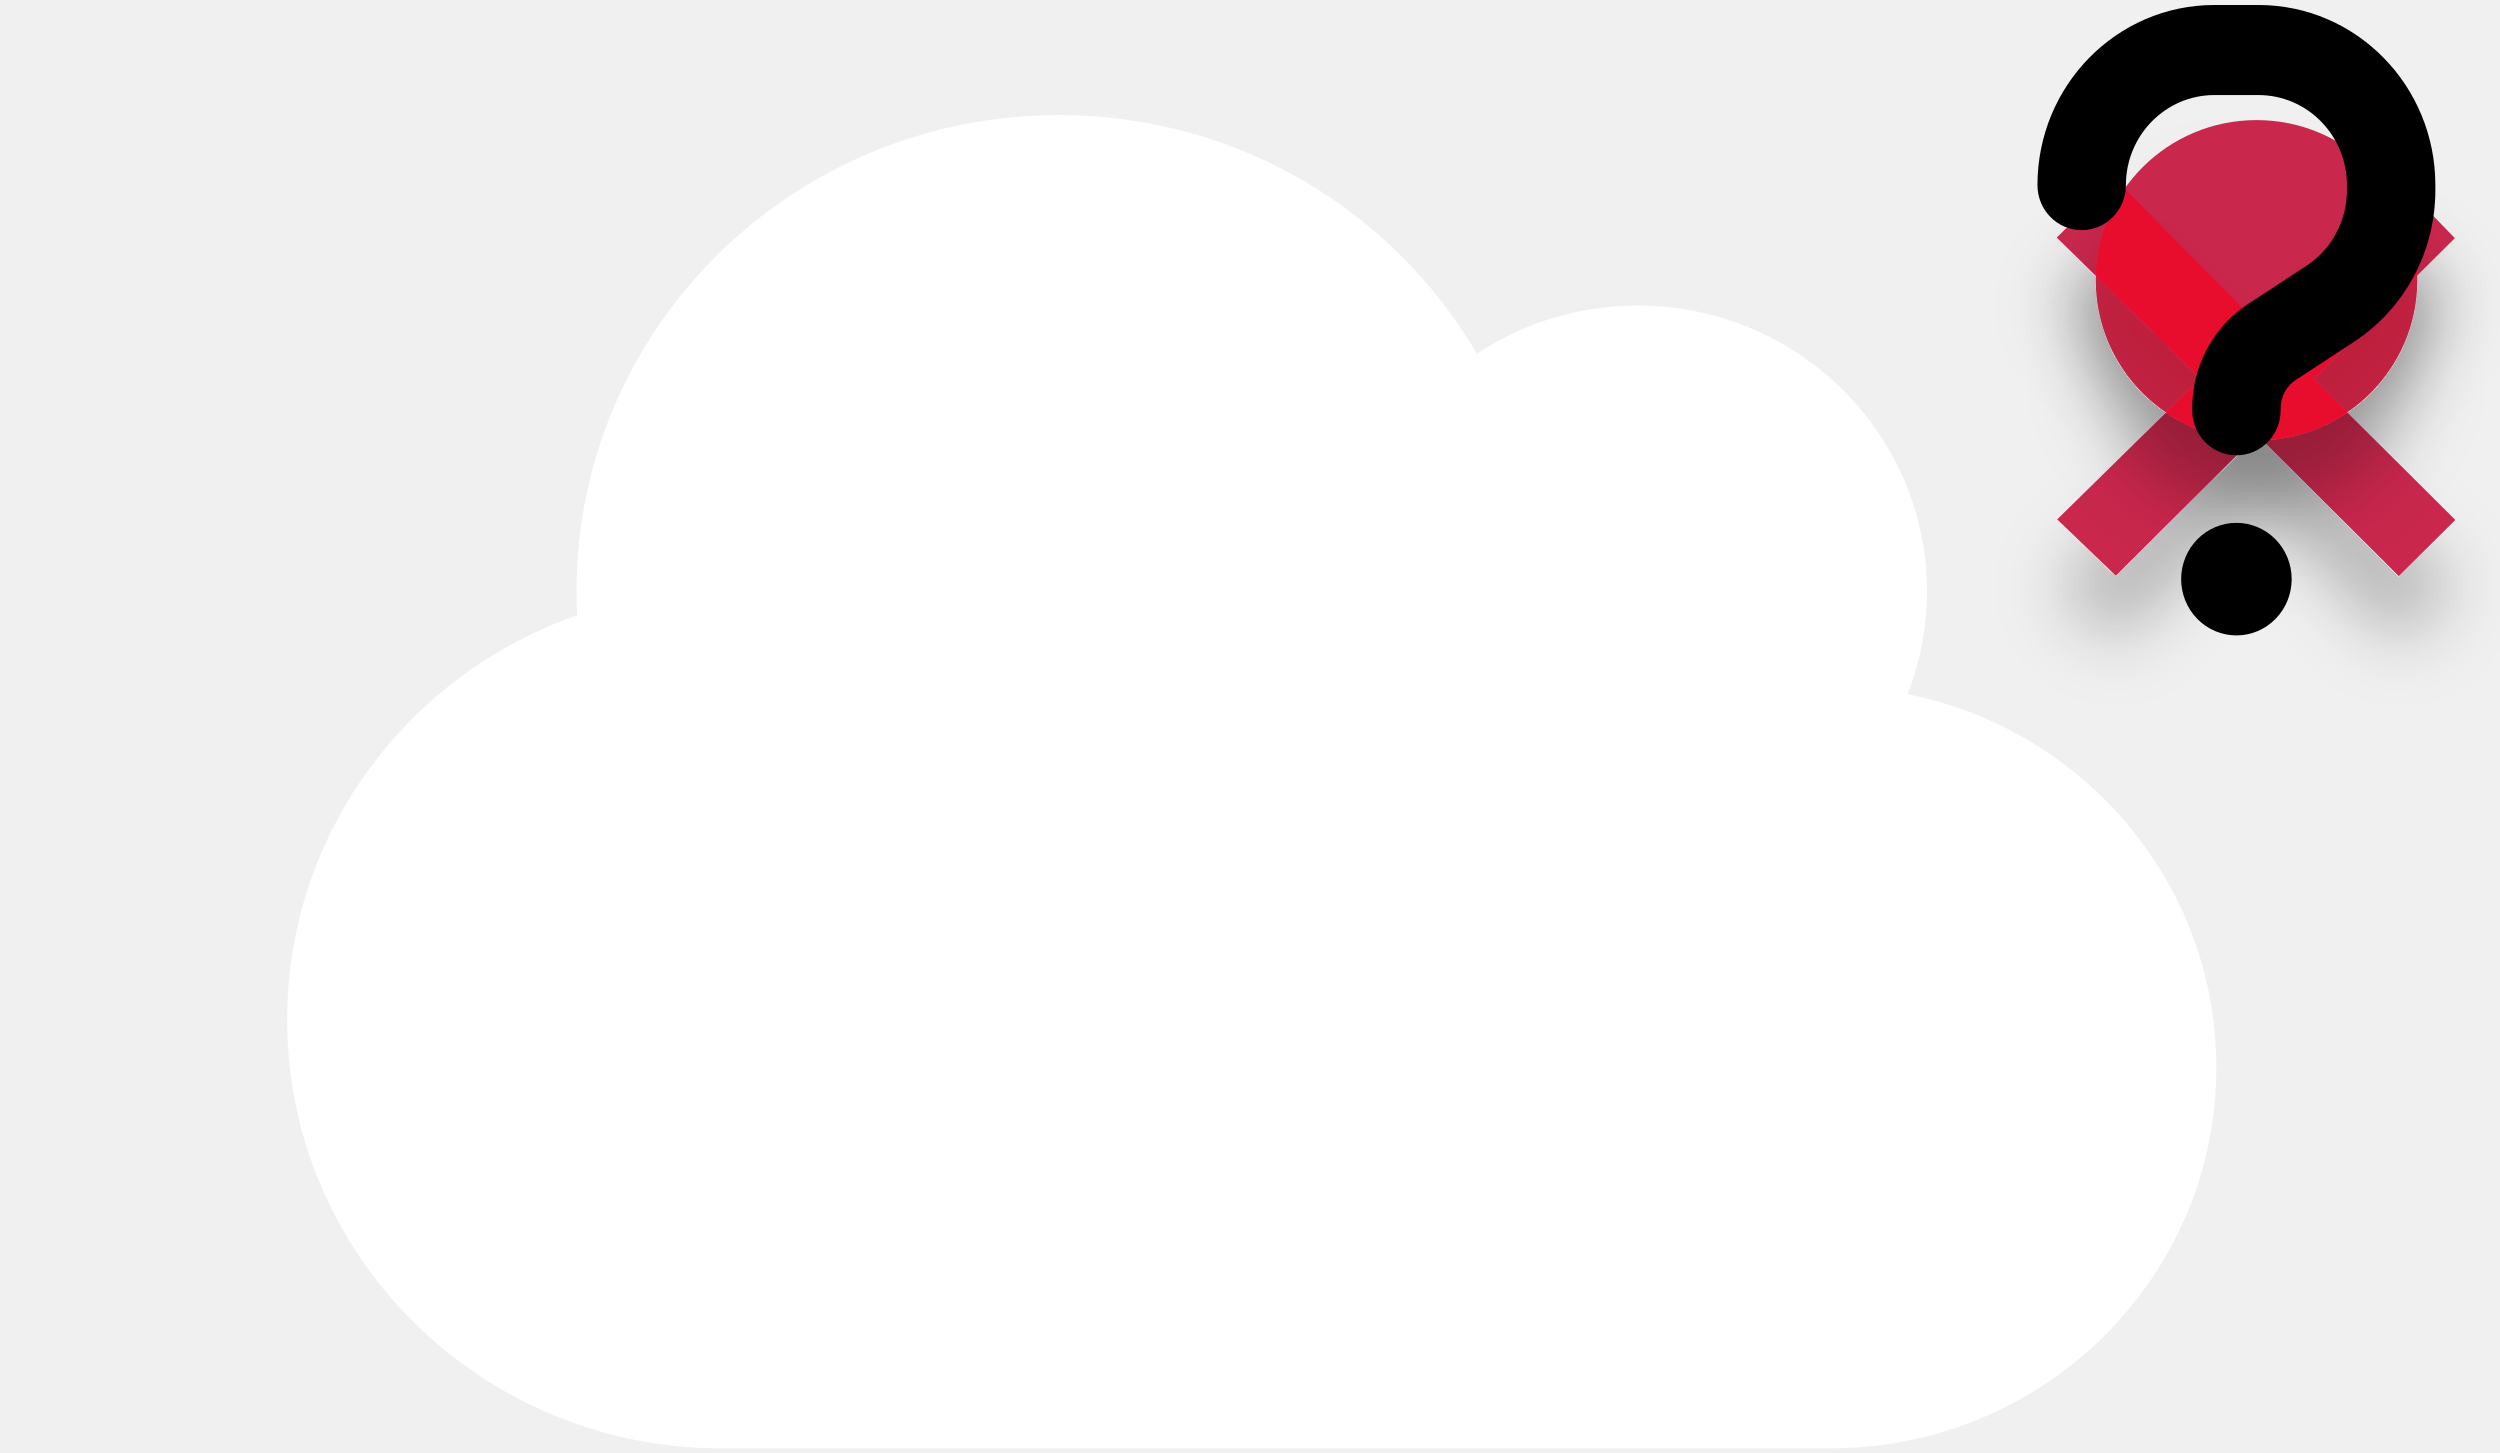
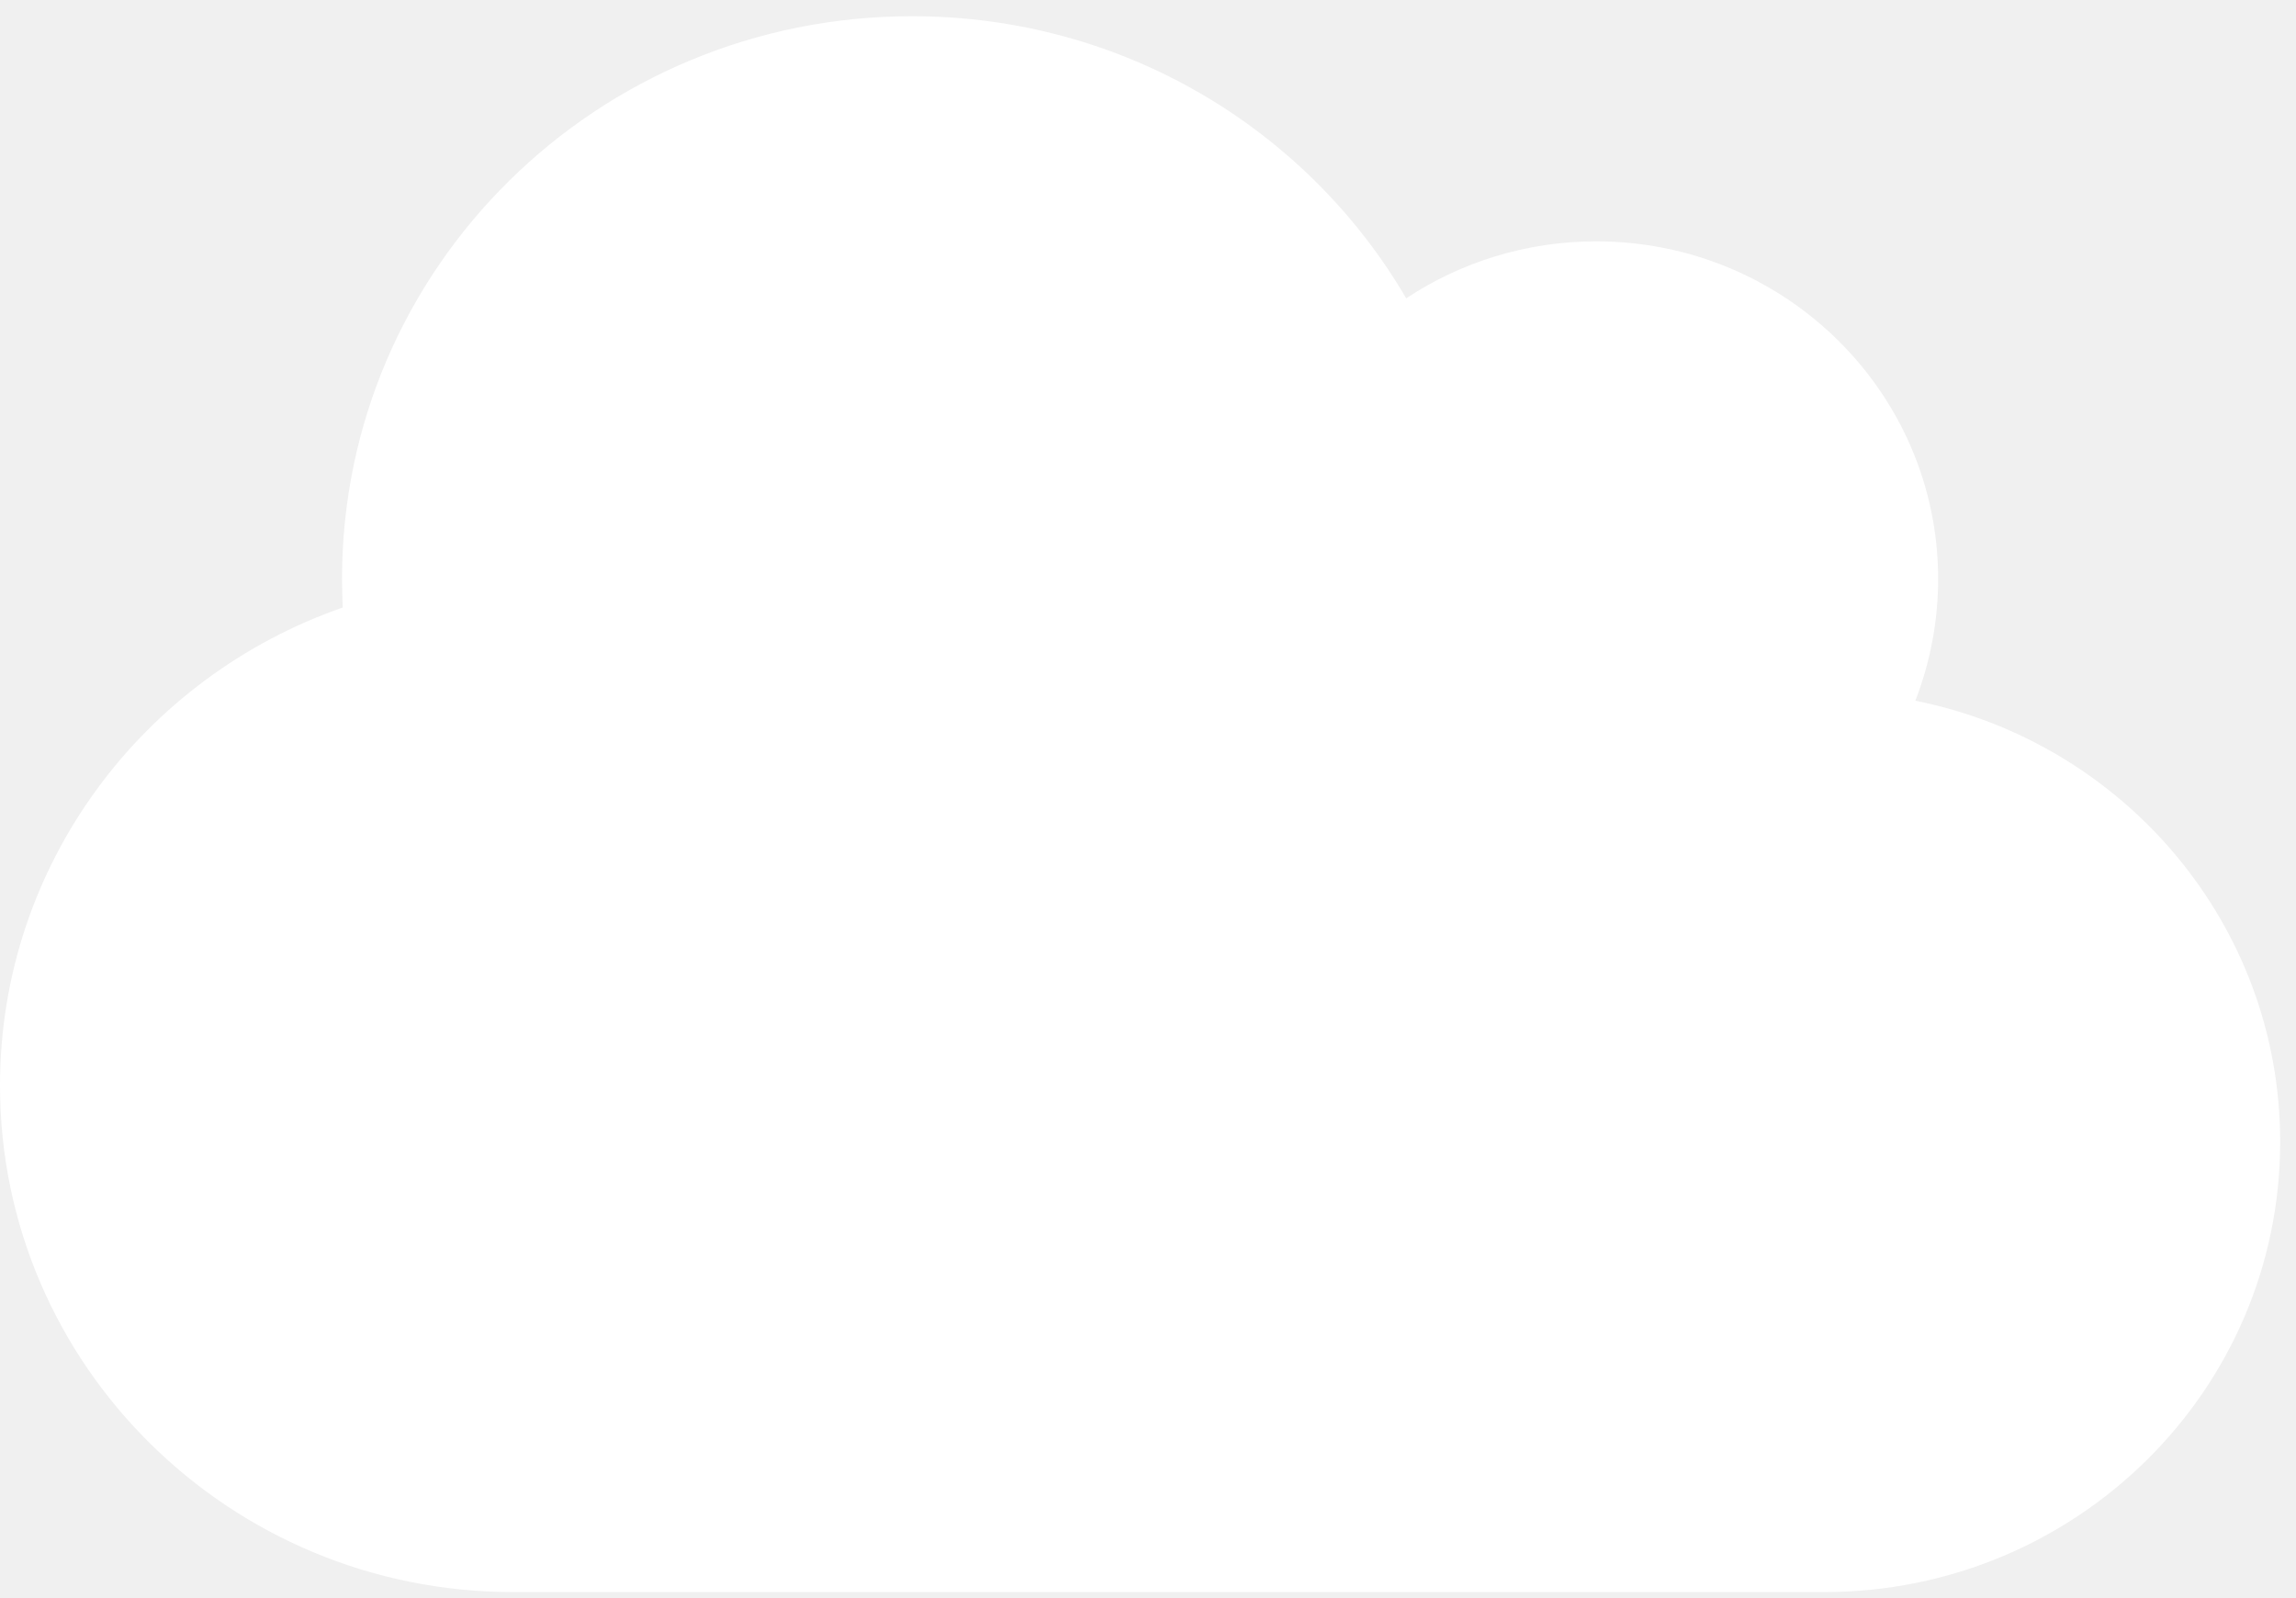
- <svg xmlns="http://www.w3.org/2000/svg" filter="url(#squiggly) drop-shadow( 2px 2px 3px rgba(50, 50, 50, .7))" width="148" height="86" viewBox="0 0 148 86" fill="none">
-   <g clip-path="url(#clip0_582_8291)">
-     <path d="M17 60.373C17 74.38 28.51 85.743 42.697 85.743H108.366C120.982 85.743 131.207 75.648 131.207 63.192C131.207 52.286 123.355 43.177 112.934 41.098C113.665 39.213 114.076 37.152 114.076 35.002C114.076 25.664 106.403 18.088 96.945 18.088C93.429 18.088 90.146 19.145 87.433 20.943C82.49 12.486 73.265 6.812 62.683 6.812C46.908 6.812 34.131 19.427 34.131 35.002C34.131 35.478 34.149 35.954 34.167 36.429C24.174 39.9 17 49.308 17 60.373Z" fill="white" />
-     <g filter="url(#filter0_d_582_8291)">
-       <path d="M141.973 10.64L145.328 14.098L136.965 22.427L145.354 30.779L142.009 34.111L133.623 25.758L125.259 34.087L121.786 30.748L130.265 22.417L121.76 14.065L125.227 10.616L133.613 19.085L141.973 10.64Z" fill="#C9274C" />
-     </g>
-     <g style="mix-blend-mode:hard-light" filter="url(#filter1_d_582_8291)">
-       <path d="M143.104 16.587C143.104 21.822 138.843 26.065 133.587 26.065C128.33 26.065 124.069 21.822 124.069 16.587C124.069 11.352 128.33 7.109 133.587 7.109C138.843 7.109 143.104 11.352 143.104 16.587Z" fill="#C9274C" />
-     </g>
-     <path d="M125.853 10.959C125.853 8.019 128.2 5.628 131.087 5.628H133.704C136.592 5.628 138.939 8.019 138.939 10.959V11.259C138.939 13.075 138.031 14.766 136.534 15.741L133.083 17.998C131.022 19.348 129.779 21.672 129.779 24.163V24.288C129.779 25.762 130.948 26.954 132.396 26.954C133.843 26.954 135.013 25.762 135.013 24.288V24.171C135.013 23.488 135.357 22.855 135.913 22.489L139.364 20.231C142.358 18.265 144.173 14.891 144.173 11.259V10.959C144.173 5.07 139.487 0.296 133.704 0.296H131.087C125.305 0.296 120.618 5.07 120.618 10.959C120.618 12.434 121.788 13.625 123.235 13.625C124.683 13.625 125.853 12.434 125.853 10.959ZM132.396 37.617C133.263 37.617 134.096 37.266 134.709 36.641C135.323 36.016 135.667 35.168 135.667 34.285C135.667 33.401 135.323 32.553 134.709 31.928C134.096 31.303 133.263 30.952 132.396 30.952C131.528 30.952 130.696 31.303 130.082 31.928C129.469 32.553 129.124 33.401 129.124 34.285C129.124 35.168 129.469 36.016 130.082 36.641C130.696 37.266 131.528 37.617 132.396 37.617Z" fill="black" />
-   </g>
-   <defs>
-     <filter id="filter0_d_582_8291" x="117.76" y="10.616" width="31.595" height="31.495" filterUnits="userSpaceOnUse" color-interpolation-filters="sRGB">
-       <feFlood flood-opacity="0" result="BackgroundImageFix" />
-       <feColorMatrix in="SourceAlpha" type="matrix" values="0 0 0 0 0 0 0 0 0 0 0 0 0 0 0 0 0 0 127 0" result="hardAlpha" />
-       <feOffset dy="4" />
-       <feGaussianBlur stdDeviation="2" />
-       <feComposite in2="hardAlpha" operator="out" />
-       <feColorMatrix type="matrix" values="0 0 0 0 0 0 0 0 0 0 0 0 0 0 0 0 0 0 0.25 0" />
-       <feBlend mode="normal" in2="BackgroundImageFix" result="effect1_dropShadow_582_8291" />
-       <feBlend mode="normal" in="SourceGraphic" in2="effect1_dropShadow_582_8291" result="shape" />
-     </filter>
-     <filter id="filter1_d_582_8291" x="120.069" y="7.109" width="27.034" height="26.956" filterUnits="userSpaceOnUse" color-interpolation-filters="sRGB">
-       <feFlood flood-opacity="0" result="BackgroundImageFix" />
-       <feColorMatrix in="SourceAlpha" type="matrix" values="0 0 0 0 0 0 0 0 0 0 0 0 0 0 0 0 0 0 127 0" result="hardAlpha" />
-       <feOffset dy="4" />
-       <feGaussianBlur stdDeviation="2" />
-       <feComposite in2="hardAlpha" operator="out" />
-       <feColorMatrix type="matrix" values="0 0 0 0 0 0 0 0 0 0 0 0 0 0 0 0 0 0 0.25 0" />
-       <feBlend mode="normal" in2="BackgroundImageFix" result="effect1_dropShadow_582_8291" />
-       <feBlend mode="normal" in="SourceGraphic" in2="effect1_dropShadow_582_8291" result="shape" />
-     </filter>
-     <clipPath id="clip0_582_8291">
-       <rect width="148" height="86" fill="white" />
-     </clipPath>
-   </defs>
+ <svg xmlns="http://www.w3.org/2000/svg" width="115" height="80" viewBox="0 0 115 80" fill="none" filter="url(#squiggly) drop-shadow( 2px 2px 3px rgba(50, 50, 50, .7))">
+   <path d="M0 54.373C0 68.38 11.51 79.743 25.697 79.743H91.365C103.982 79.743 114.207 69.648 114.207 57.192C114.207 46.286 106.355 37.177 95.934 35.098C96.665 33.213 97.076 31.152 97.076 29.002C97.076 19.664 89.403 12.088 79.945 12.088C76.429 12.088 73.146 13.146 70.433 14.943C65.49 6.486 56.265 0.812 45.683 0.812C29.908 0.812 17.131 13.427 17.131 29.002C17.131 29.478 17.149 29.954 17.167 30.429C7.174 33.9 0 43.308 0 54.373Z" fill="white" />
</svg>
